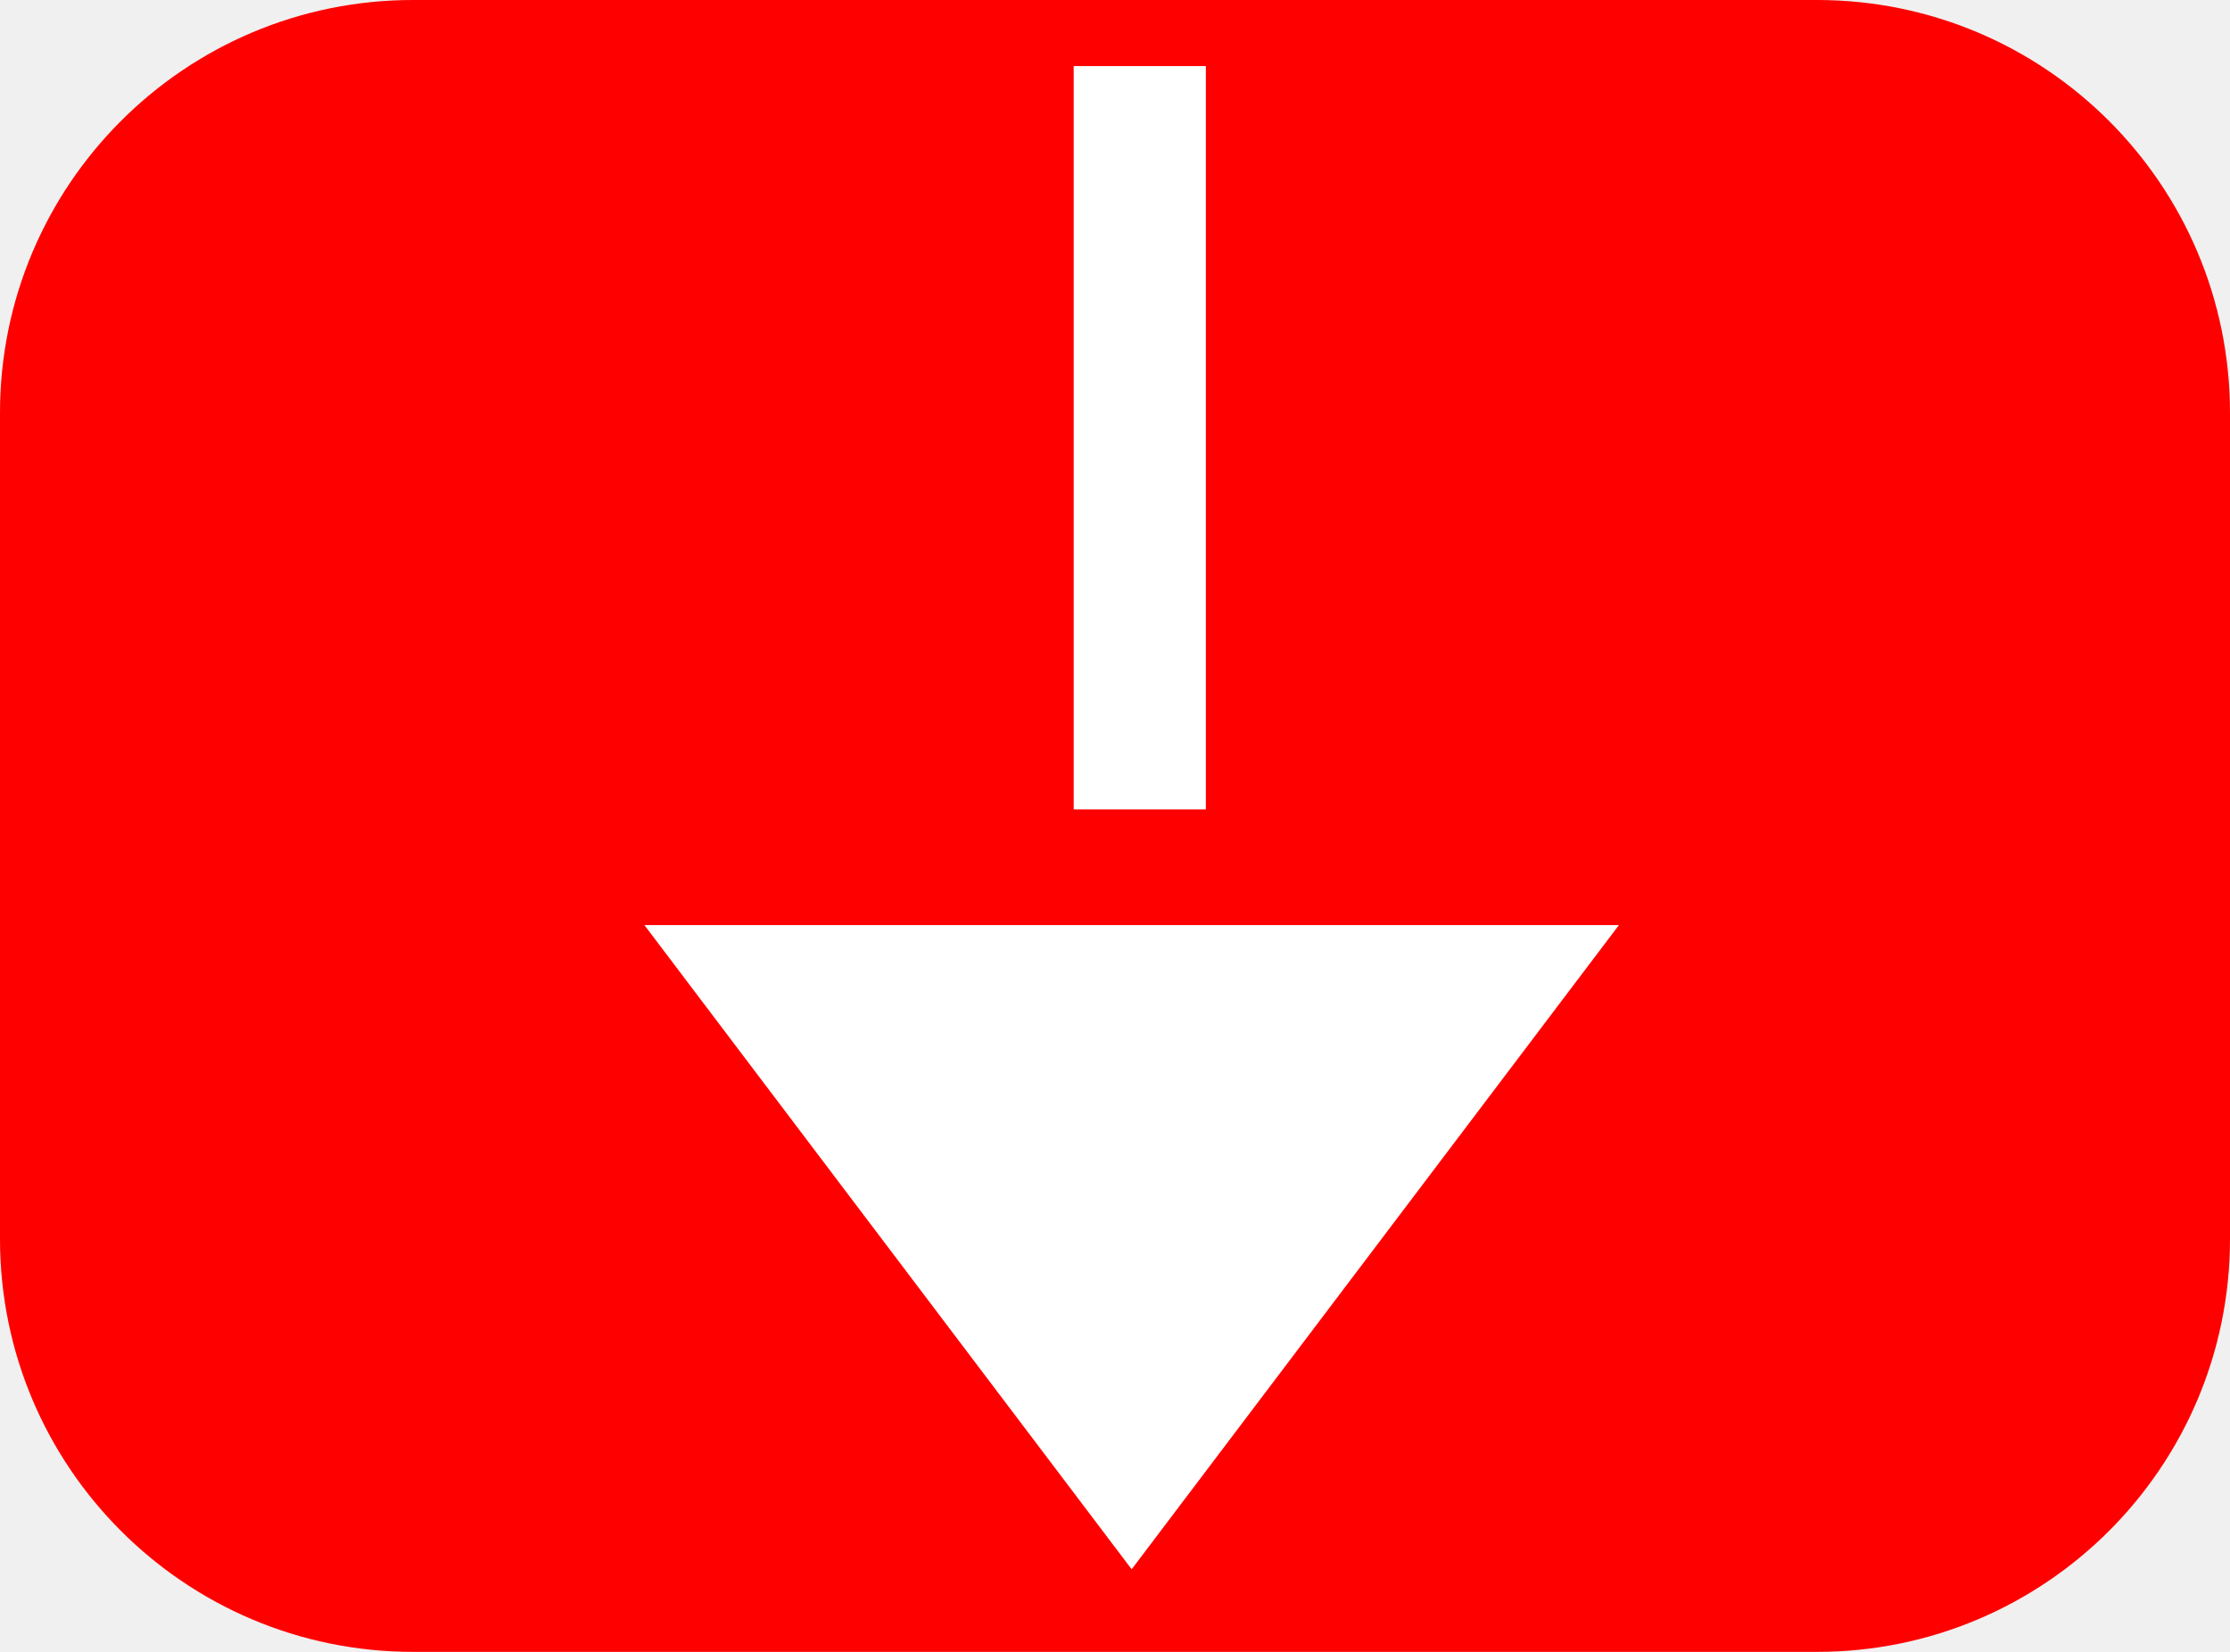
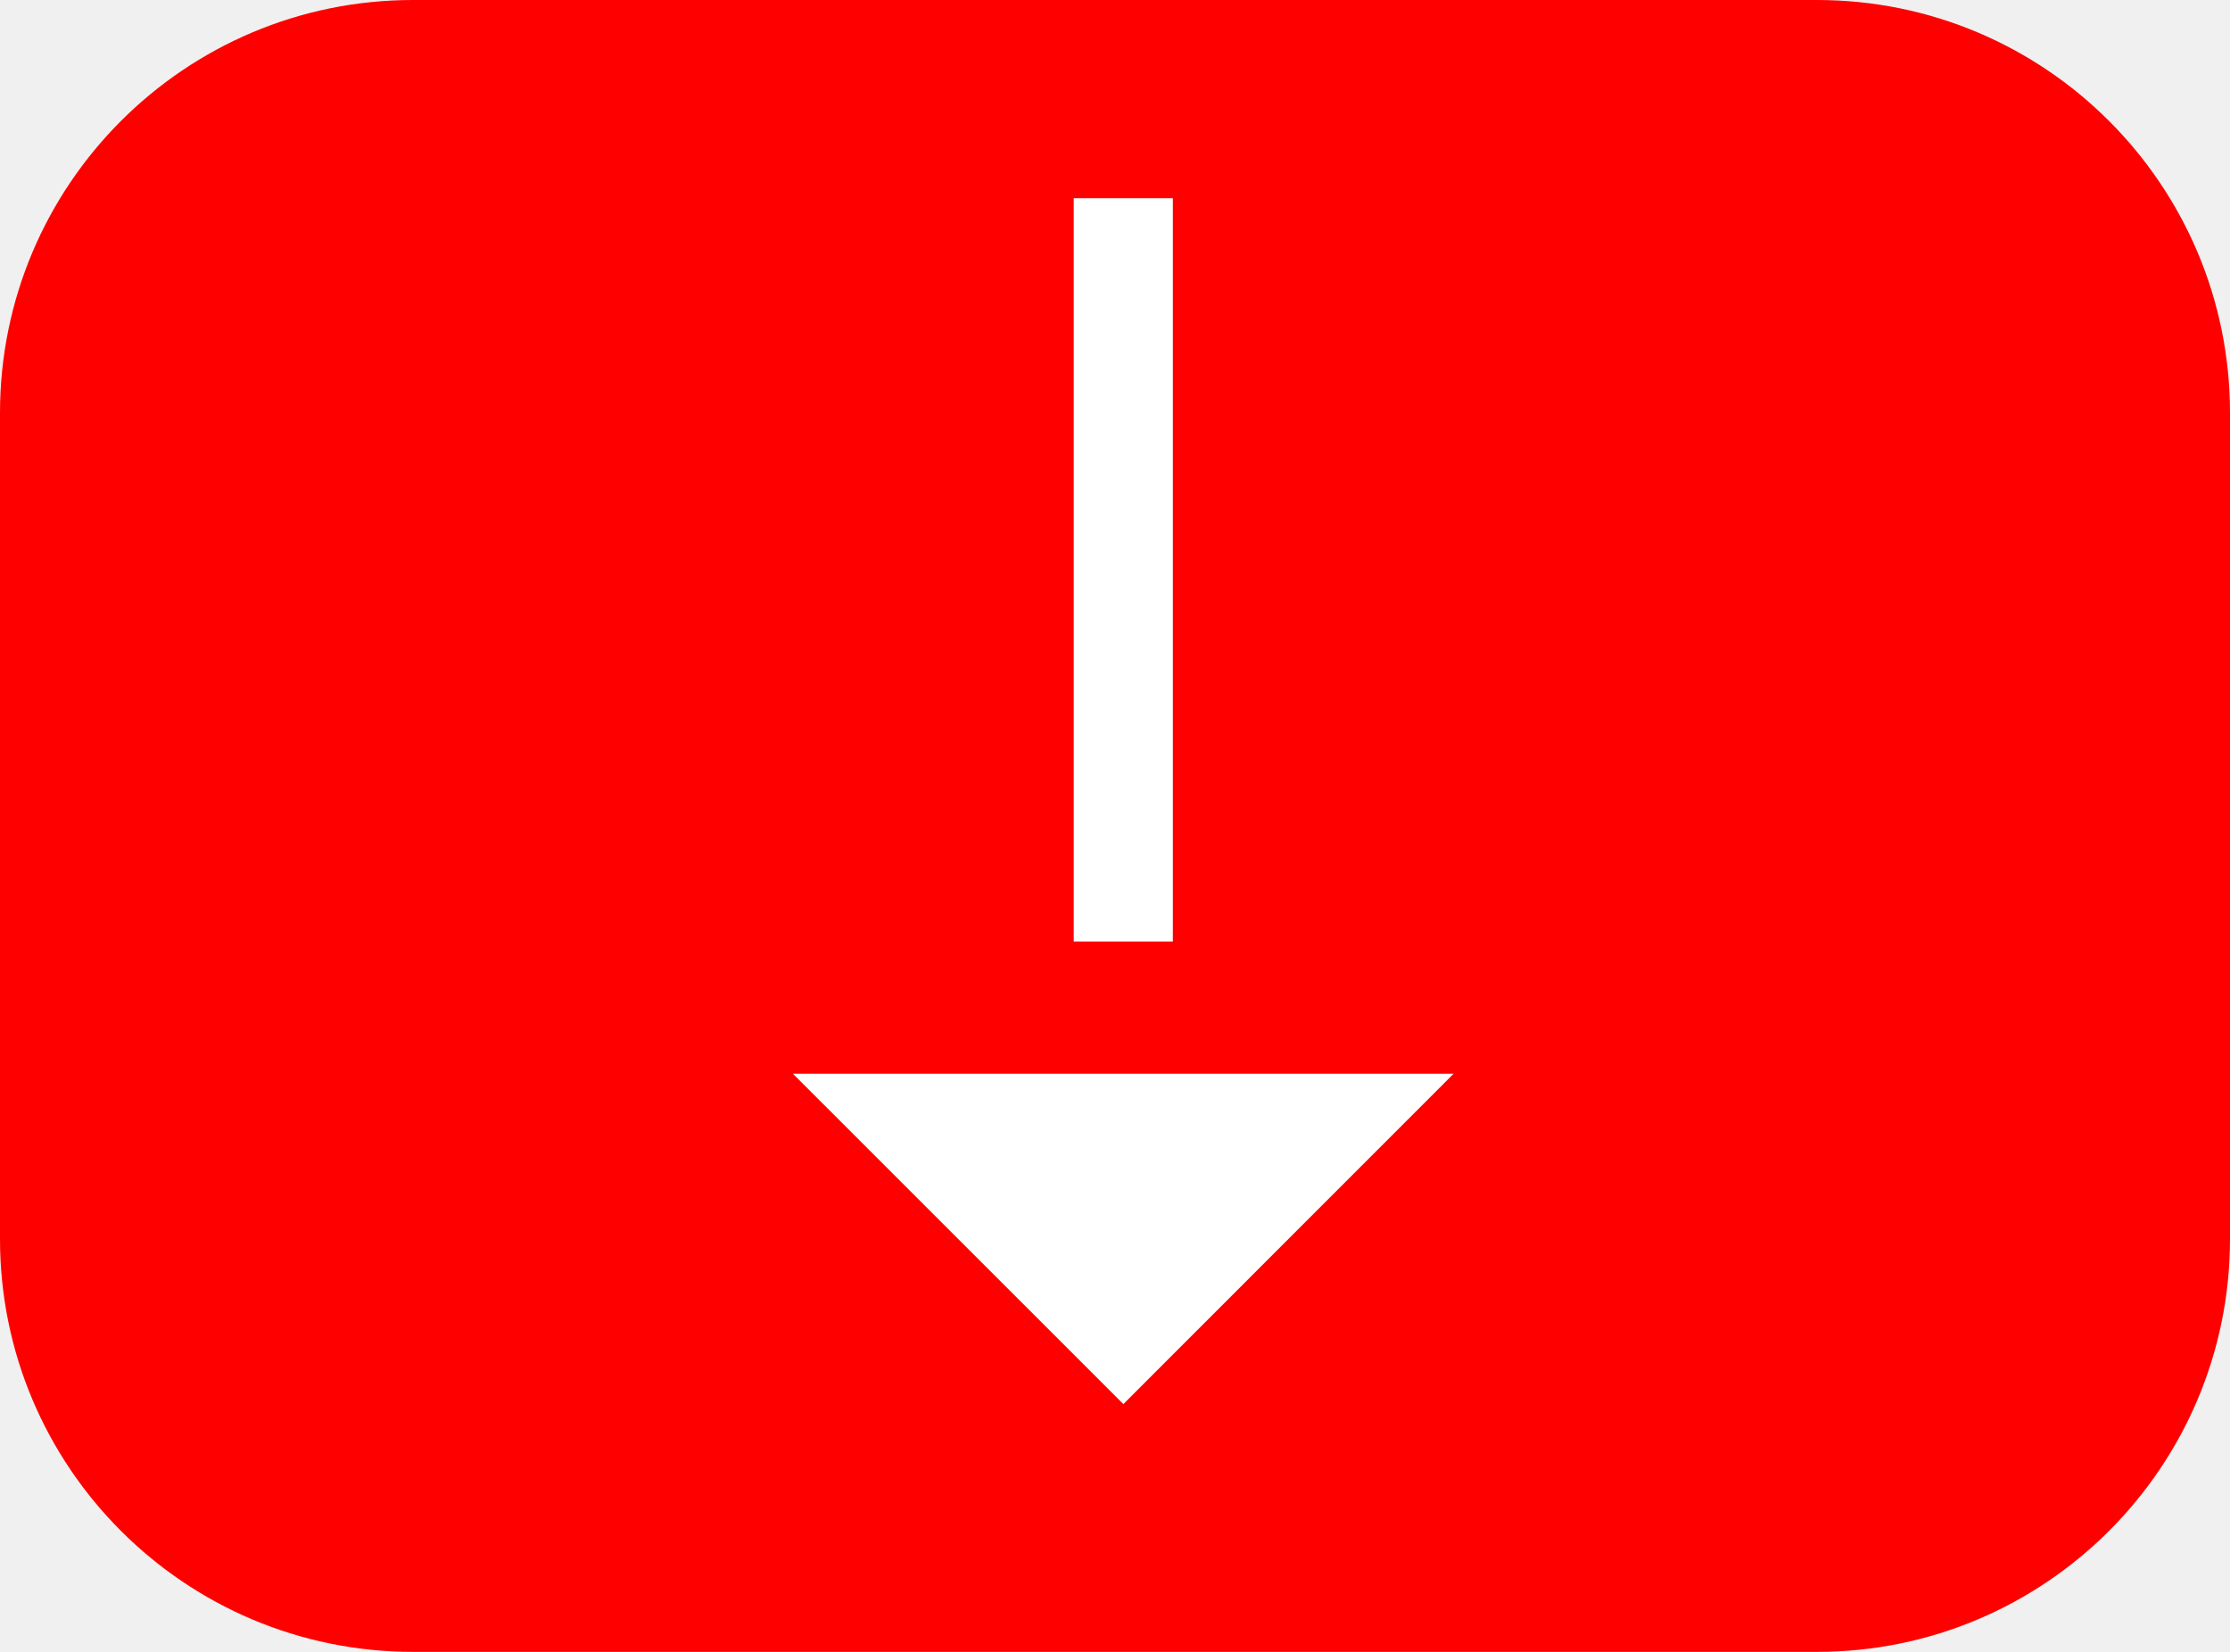
<svg xmlns="http://www.w3.org/2000/svg" width="135" height="100" viewBox="0 0 135 100">
  <defs>
    <style>
      .cls-1 {
        fill: red;
      }

      .cls-2, .cls-3 {
        fill: #fff;
      }

      .cls-3 {
        fill-rule: evenodd;
      }
    </style>
  </defs>
  <rect id="Rounded_Rectangle_1" data-name="Rounded Rectangle 1" class="cls-1" width="135" height="100" rx="25" ry="25" />
-   <rect class="cls-2" x="65" y="4" width="8" height="45" />
-   <path id="Polygon_1" data-name="Polygon 1" class="cls-3" d="M68.508,95l-29.5-39h59Z" />
+   <rect class="cls-2" x="65" y="12" width="6" height="45" />
+   <path id="Polygon_1" data-name="Polygon 1" class="cls-3" d="M68.006,85L48,65h40Z" />
</svg>
